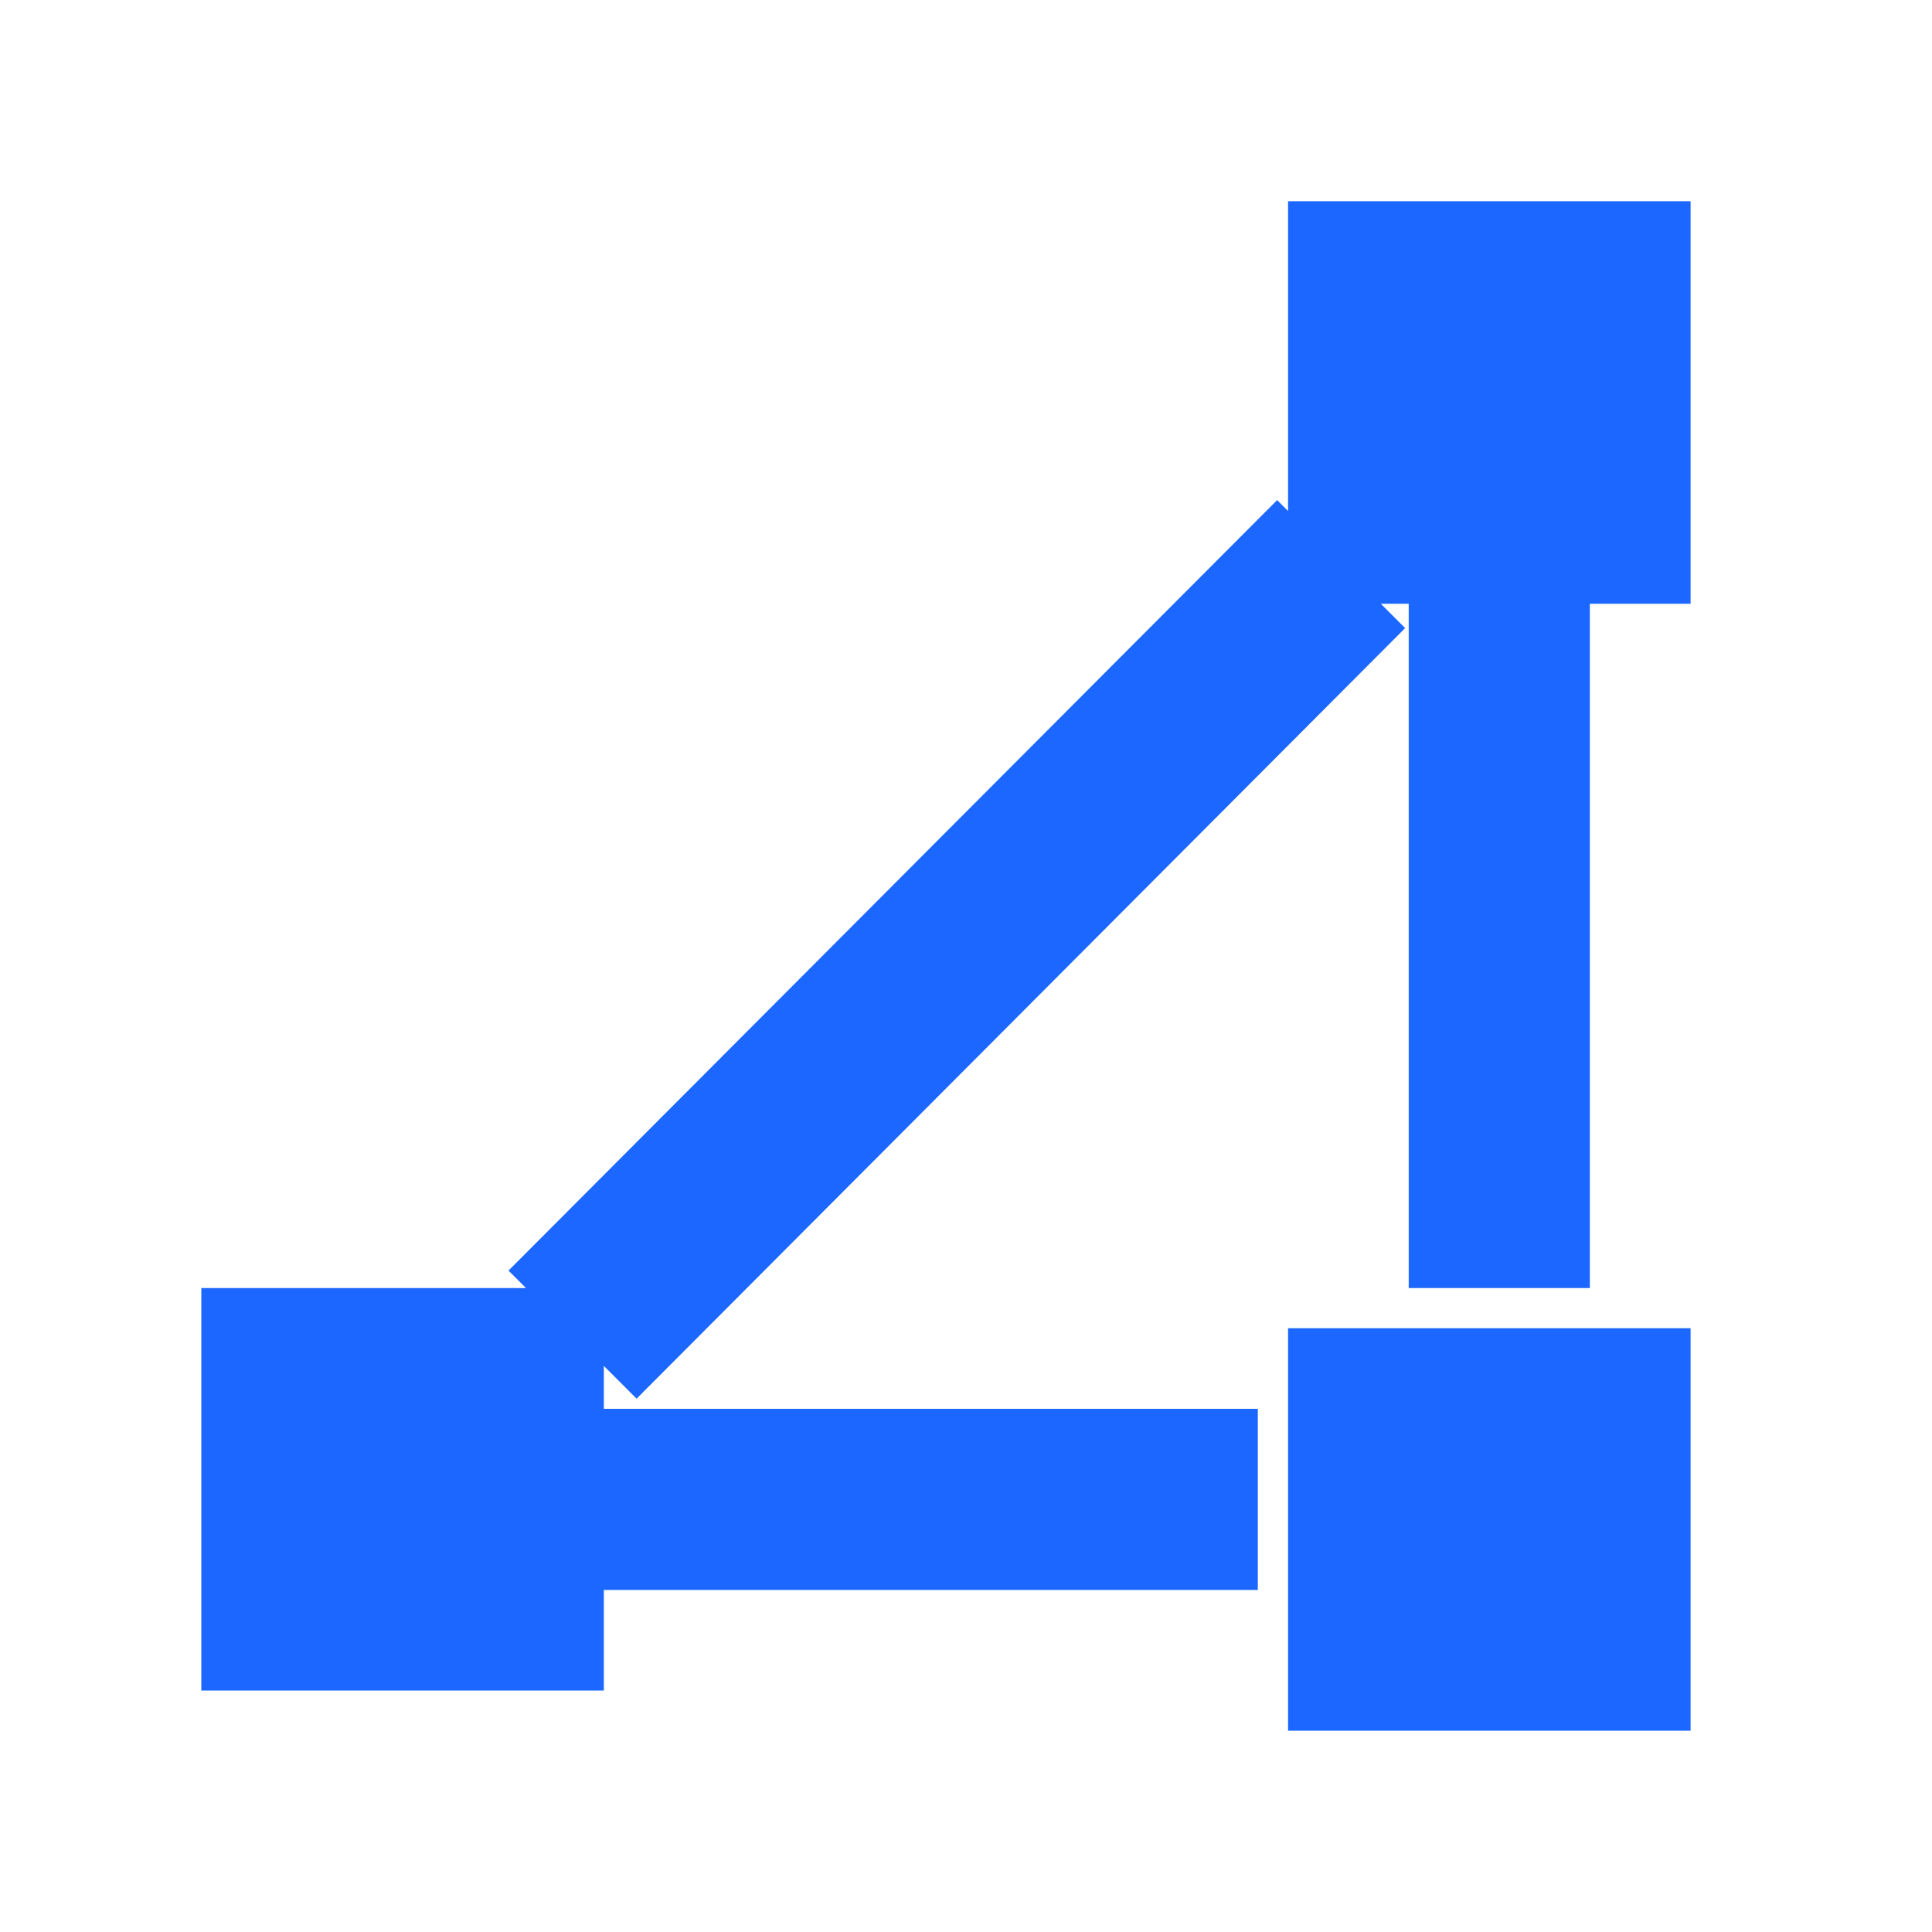
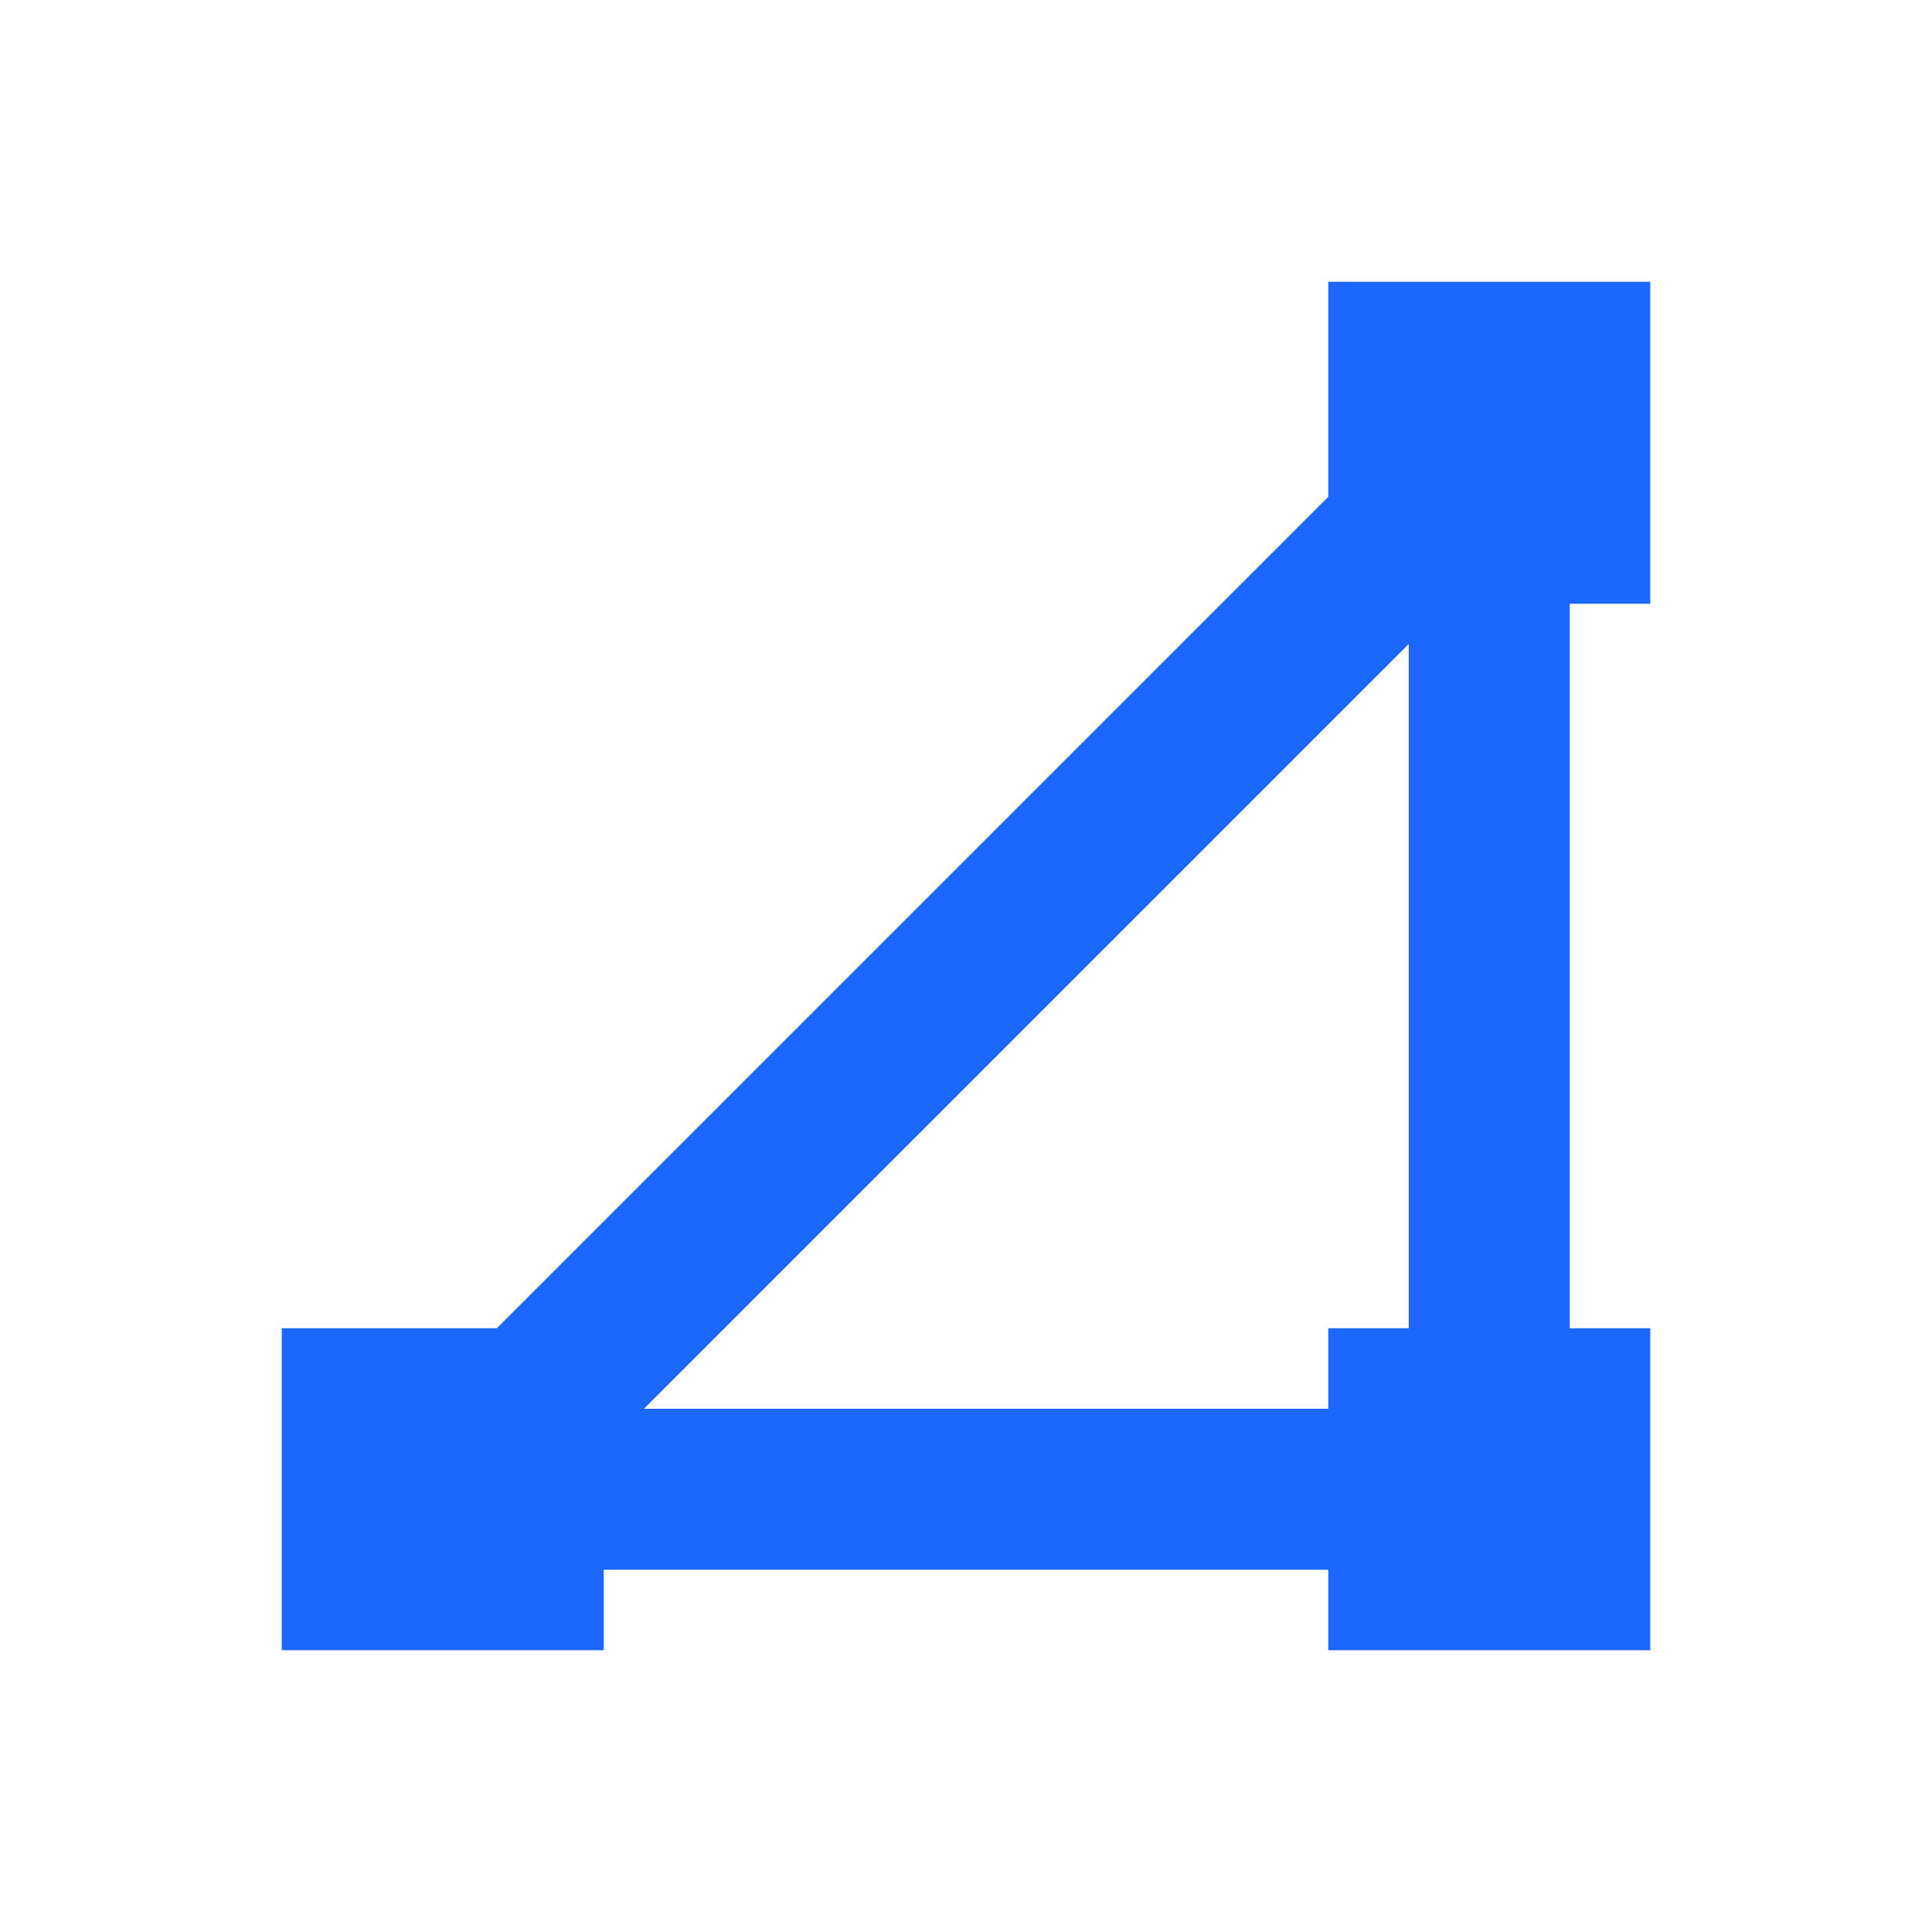
- <svg xmlns="http://www.w3.org/2000/svg" width="20" height="20" viewBox="0 0 20 20" fill="none">
-   <path fill-rule="evenodd" clip-rule="evenodd" d="M14.294 6.25H14.583V13.334H16.458V6.25H17.501V2.083H13.334V5.29L13.221 5.177L5.264 13.153L5.445 13.334H2.084V17.5H6.251V16.459H13.021V14.584H6.251V14.14L6.59 14.479L14.546 6.502L14.294 6.25ZM13.334 17.916H17.501V13.75H13.334V17.916Z" fill="#1B67FF" />
+ <svg xmlns="http://www.w3.org/2000/svg" width="24" height="24" viewBox="0 0 24 24" fill="none">
+   <path fill-rule="evenodd" clip-rule="evenodd" d="M18.5 3.5H16.5V5.5V6.172L6.172 16.5H5.5H3.5V18.5V20.5H5.5H7.5V19.5H16.5V20.5H18.5H20.5V18.5V16.5H19.5V7.5H20.5V5.5V3.5H18.5ZM17.5 8L8 17.5H16.5V16.5H17.5V8Z" fill="#1B67FF" />
</svg>
